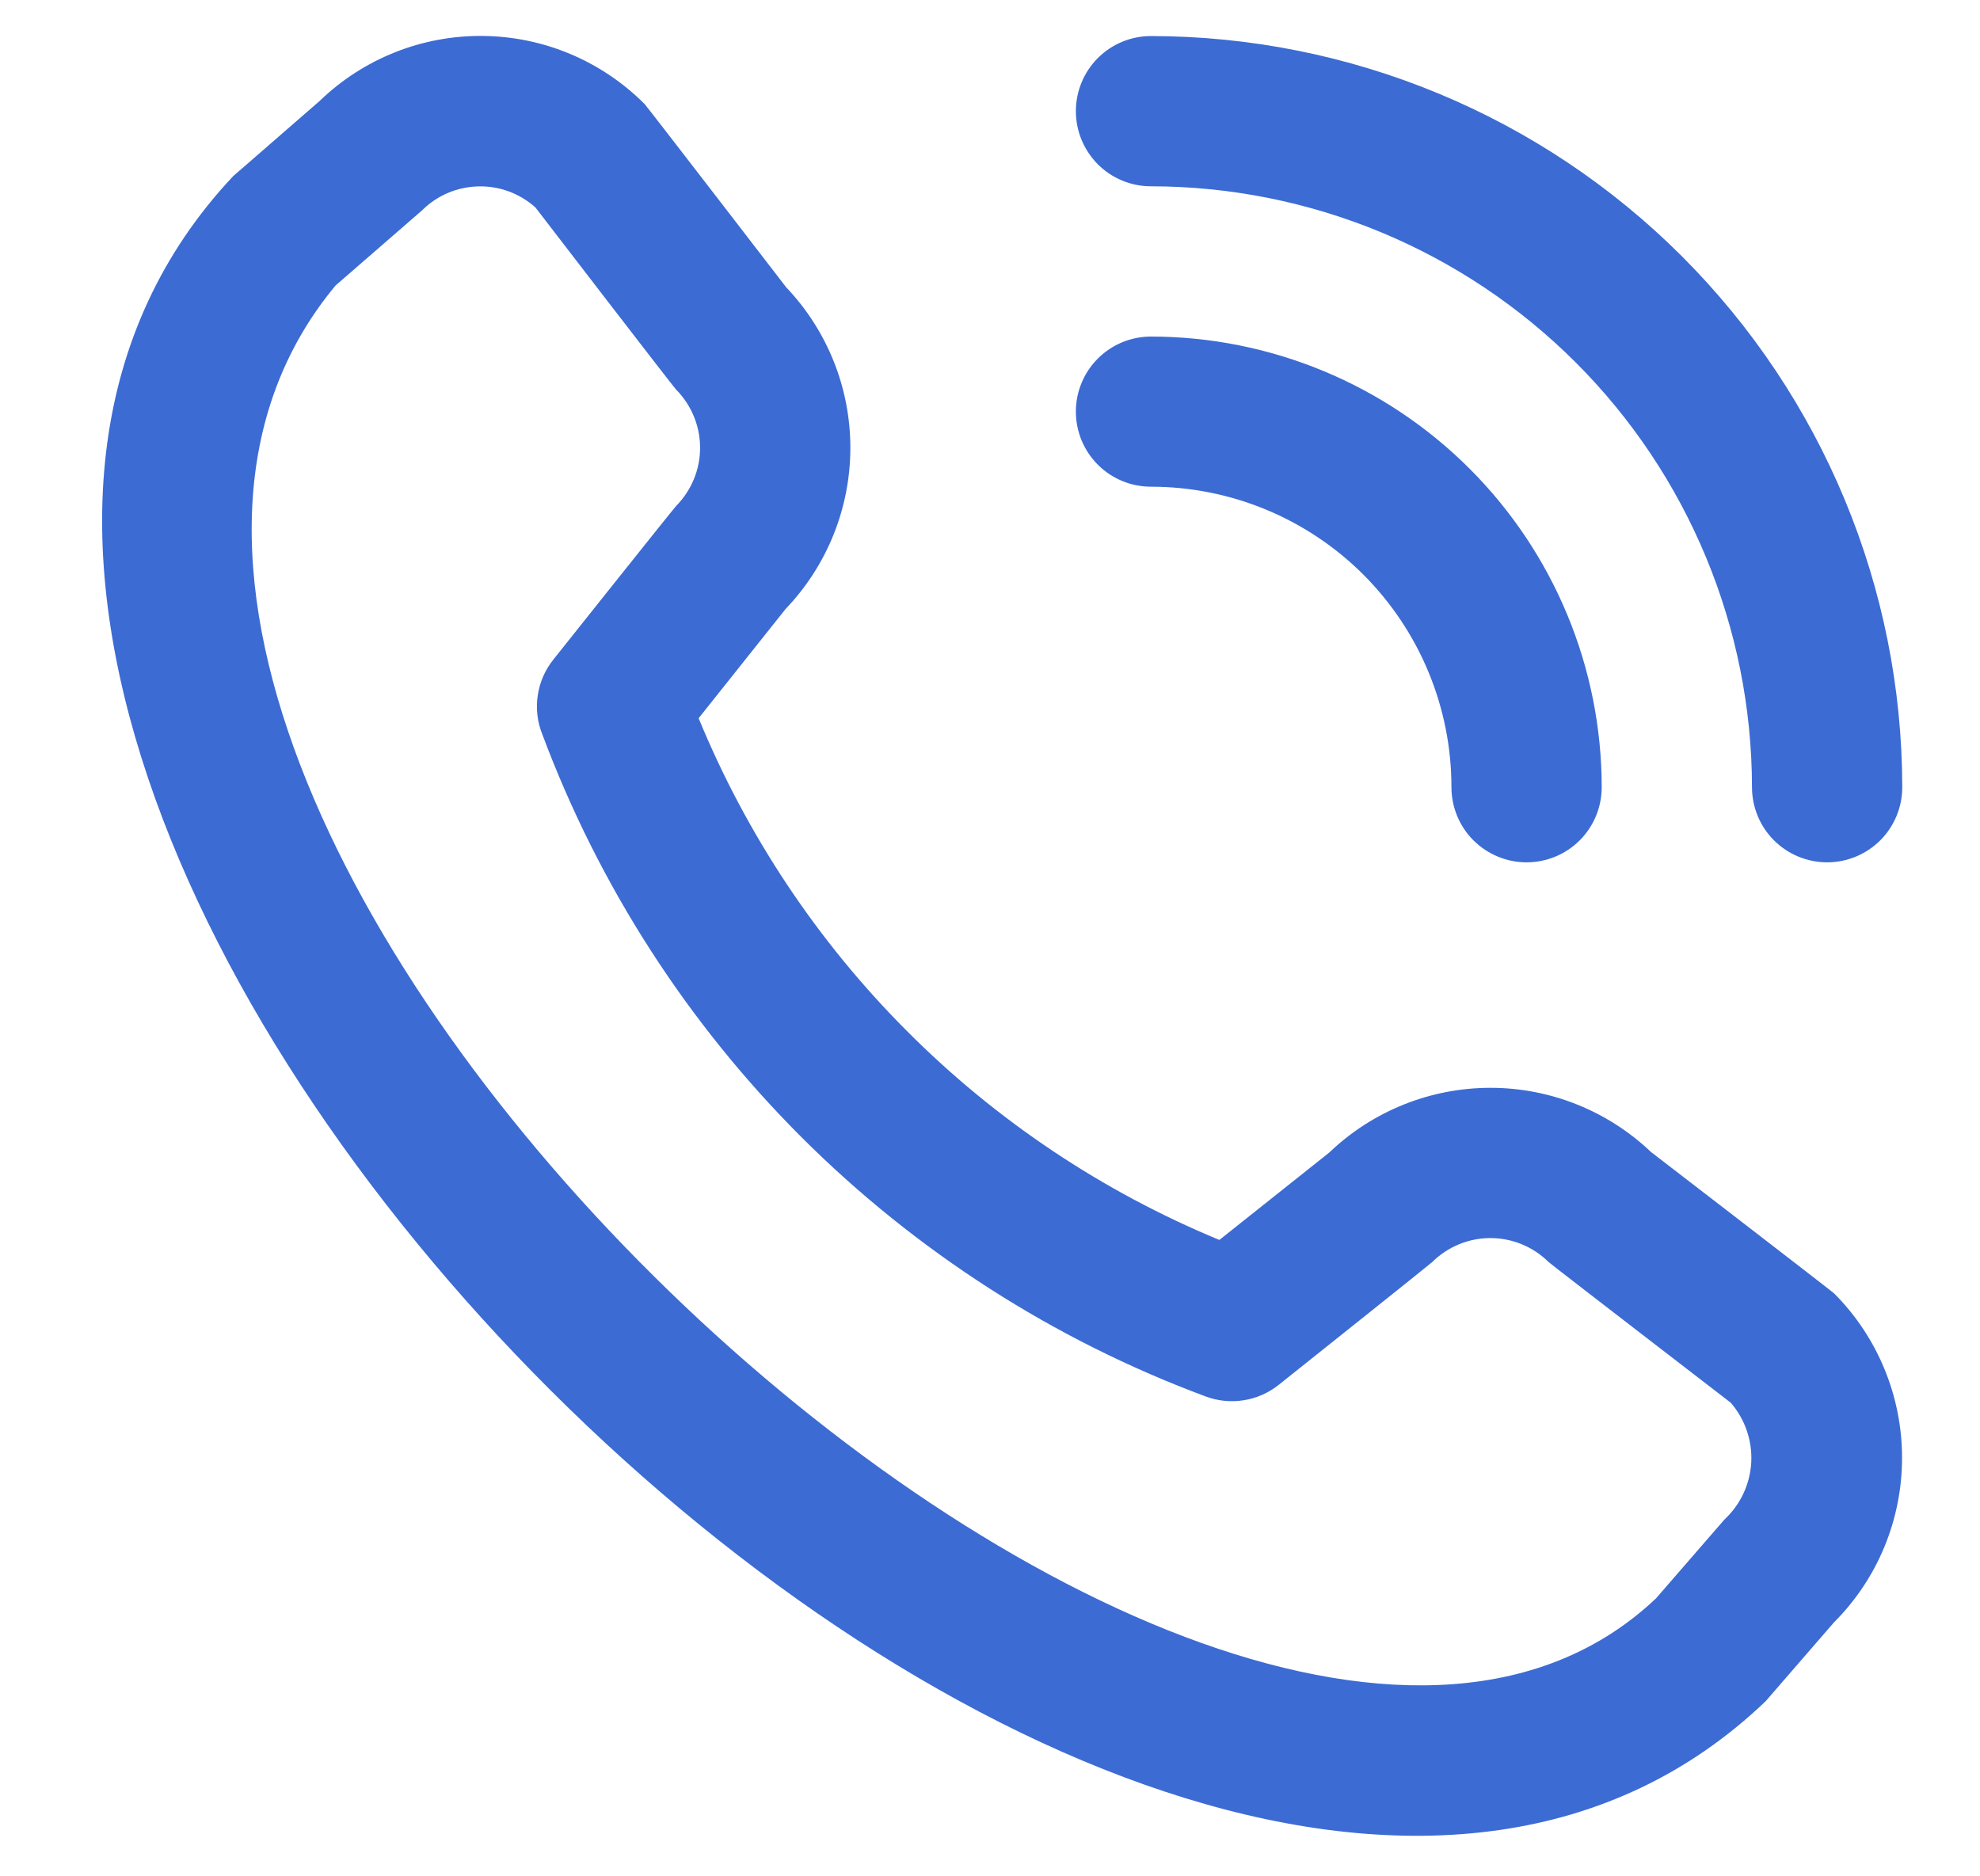
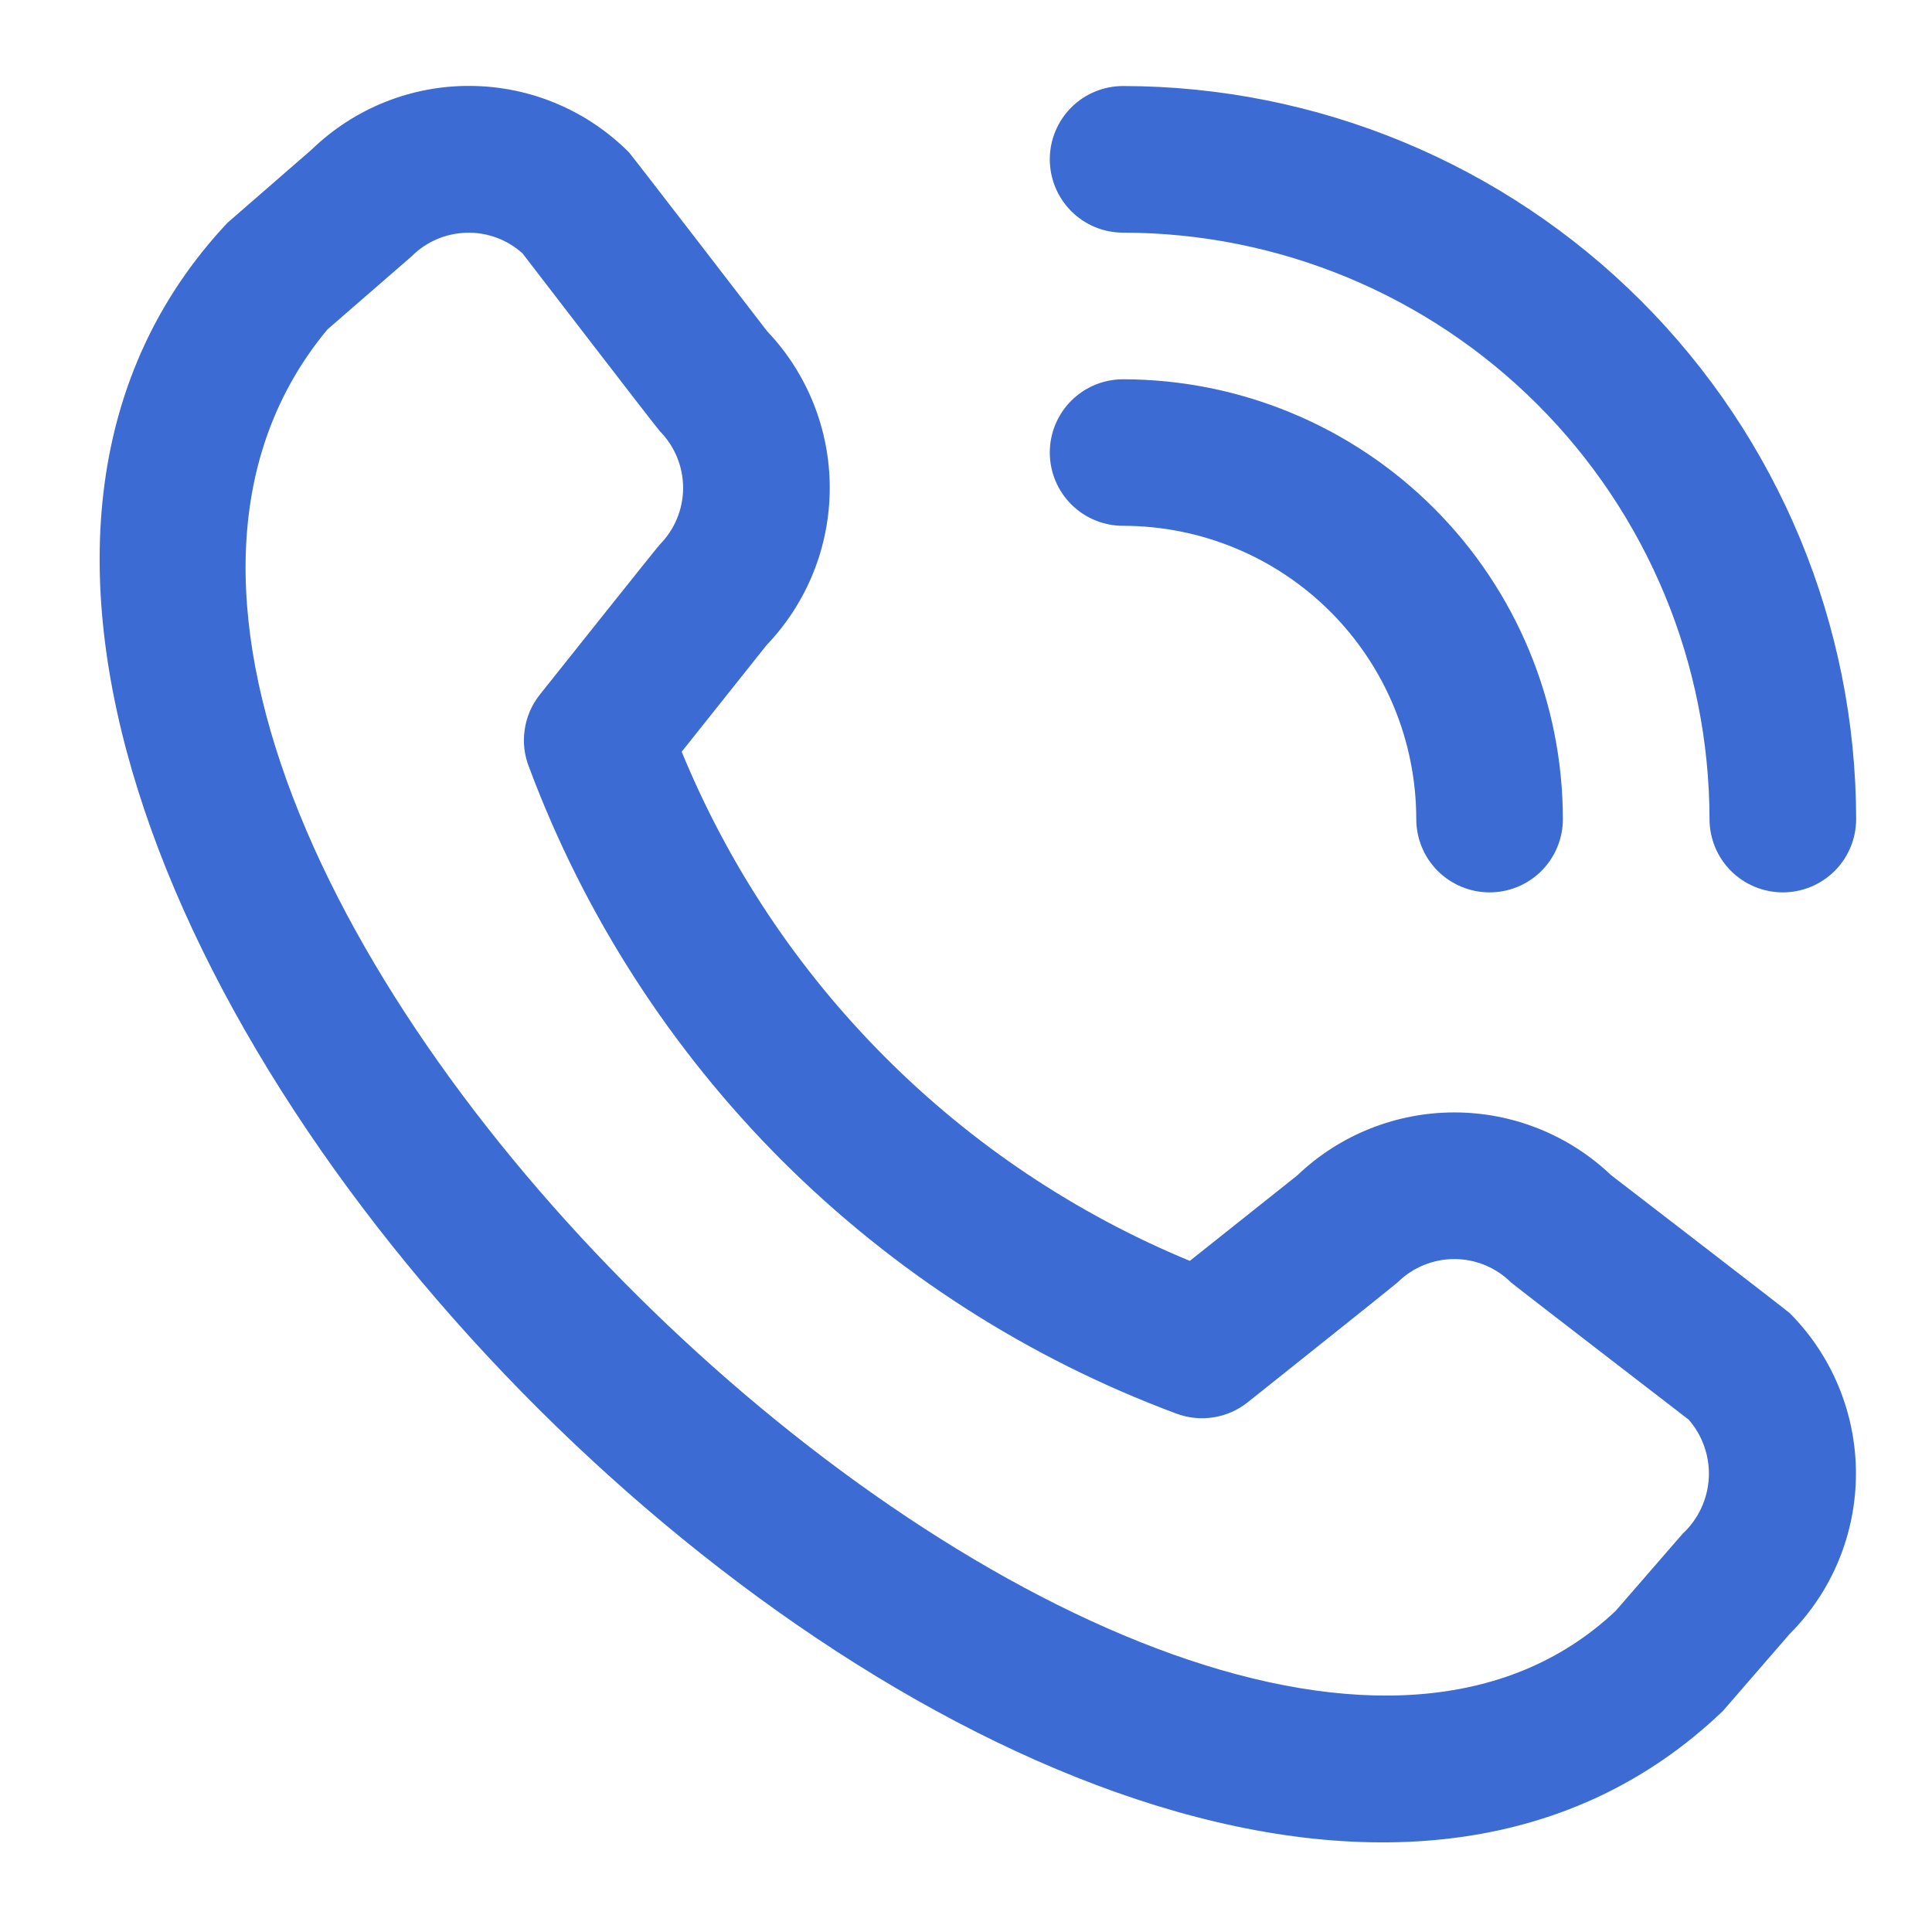
- <svg xmlns="http://www.w3.org/2000/svg" width="19" height="18" viewBox="0 0 19 18" fill="none">
+ <svg xmlns="http://www.w3.org/2000/svg" width="16" height="16" viewBox="0 0 19 18" fill="none">
  <path d="M10.324 1.067C10.324 0.876 10.4 0.692 10.535 0.557C10.67 0.422 10.853 0.346 11.045 0.346C12.956 0.348 14.788 1.108 16.14 2.46C17.491 3.811 18.252 5.644 18.254 7.555C18.254 7.746 18.178 7.93 18.043 8.065C17.907 8.2 17.724 8.276 17.533 8.276C17.342 8.276 17.158 8.2 17.023 8.065C16.888 7.93 16.812 7.746 16.812 7.555C16.81 6.026 16.202 4.56 15.121 3.479C14.04 2.398 12.574 1.789 11.045 1.788C10.853 1.788 10.67 1.712 10.535 1.577C10.4 1.441 10.324 1.258 10.324 1.067ZM11.045 4.671C11.809 4.671 12.543 4.975 13.084 5.516C13.624 6.057 13.928 6.79 13.928 7.555C13.928 7.746 14.004 7.93 14.139 8.065C14.275 8.2 14.458 8.276 14.649 8.276C14.84 8.276 15.024 8.2 15.159 8.065C15.294 7.93 15.37 7.746 15.37 7.555C15.369 6.408 14.913 5.309 14.102 4.498C13.291 3.687 12.191 3.231 11.045 3.23C10.853 3.23 10.67 3.306 10.535 3.441C10.4 3.576 10.324 3.759 10.324 3.95C10.324 4.142 10.4 4.325 10.535 4.46C10.67 4.595 10.853 4.671 11.045 4.671ZM17.6 12.413C18.018 12.832 18.252 13.4 18.252 13.991C18.252 14.583 18.018 15.151 17.6 15.569L16.944 16.326C11.04 21.979 -3.328 7.614 2.237 1.691L3.066 0.97C3.486 0.564 4.048 0.339 4.632 0.345C5.216 0.35 5.774 0.585 6.186 0.999C6.208 1.021 7.544 2.757 7.544 2.757C7.94 3.173 8.161 3.726 8.16 4.301C8.159 4.876 7.937 5.428 7.539 5.844L6.704 6.893C7.166 8.016 7.845 9.036 8.703 9.895C9.56 10.755 10.579 11.436 11.701 11.9L12.757 11.06C13.172 10.663 13.724 10.441 14.299 10.44C14.874 10.439 15.427 10.66 15.843 11.056C15.843 11.056 17.578 12.391 17.6 12.413ZM16.608 13.462C16.608 13.462 14.883 12.134 14.86 12.112C14.712 11.965 14.511 11.882 14.302 11.882C14.093 11.882 13.892 11.965 13.744 12.112C13.724 12.132 12.27 13.291 12.27 13.291C12.172 13.369 12.056 13.42 11.932 13.439C11.808 13.458 11.681 13.445 11.564 13.4C10.111 12.859 8.792 12.012 7.694 10.917C6.597 9.821 5.748 8.503 5.205 7.05C5.157 6.932 5.141 6.803 5.16 6.676C5.178 6.549 5.23 6.43 5.31 6.33C5.31 6.33 6.468 4.875 6.488 4.856C6.635 4.707 6.718 4.507 6.718 4.298C6.718 4.088 6.635 3.888 6.488 3.739C6.465 3.718 5.138 1.991 5.138 1.991C4.987 1.856 4.791 1.783 4.588 1.789C4.386 1.794 4.193 1.876 4.05 2.019L3.22 2.74C-0.847 7.631 11.604 19.391 15.89 15.341L16.547 14.584C16.701 14.441 16.793 14.245 16.805 14.035C16.816 13.826 16.745 13.62 16.608 13.462Z" fill="#3C6BD3" />
</svg>
